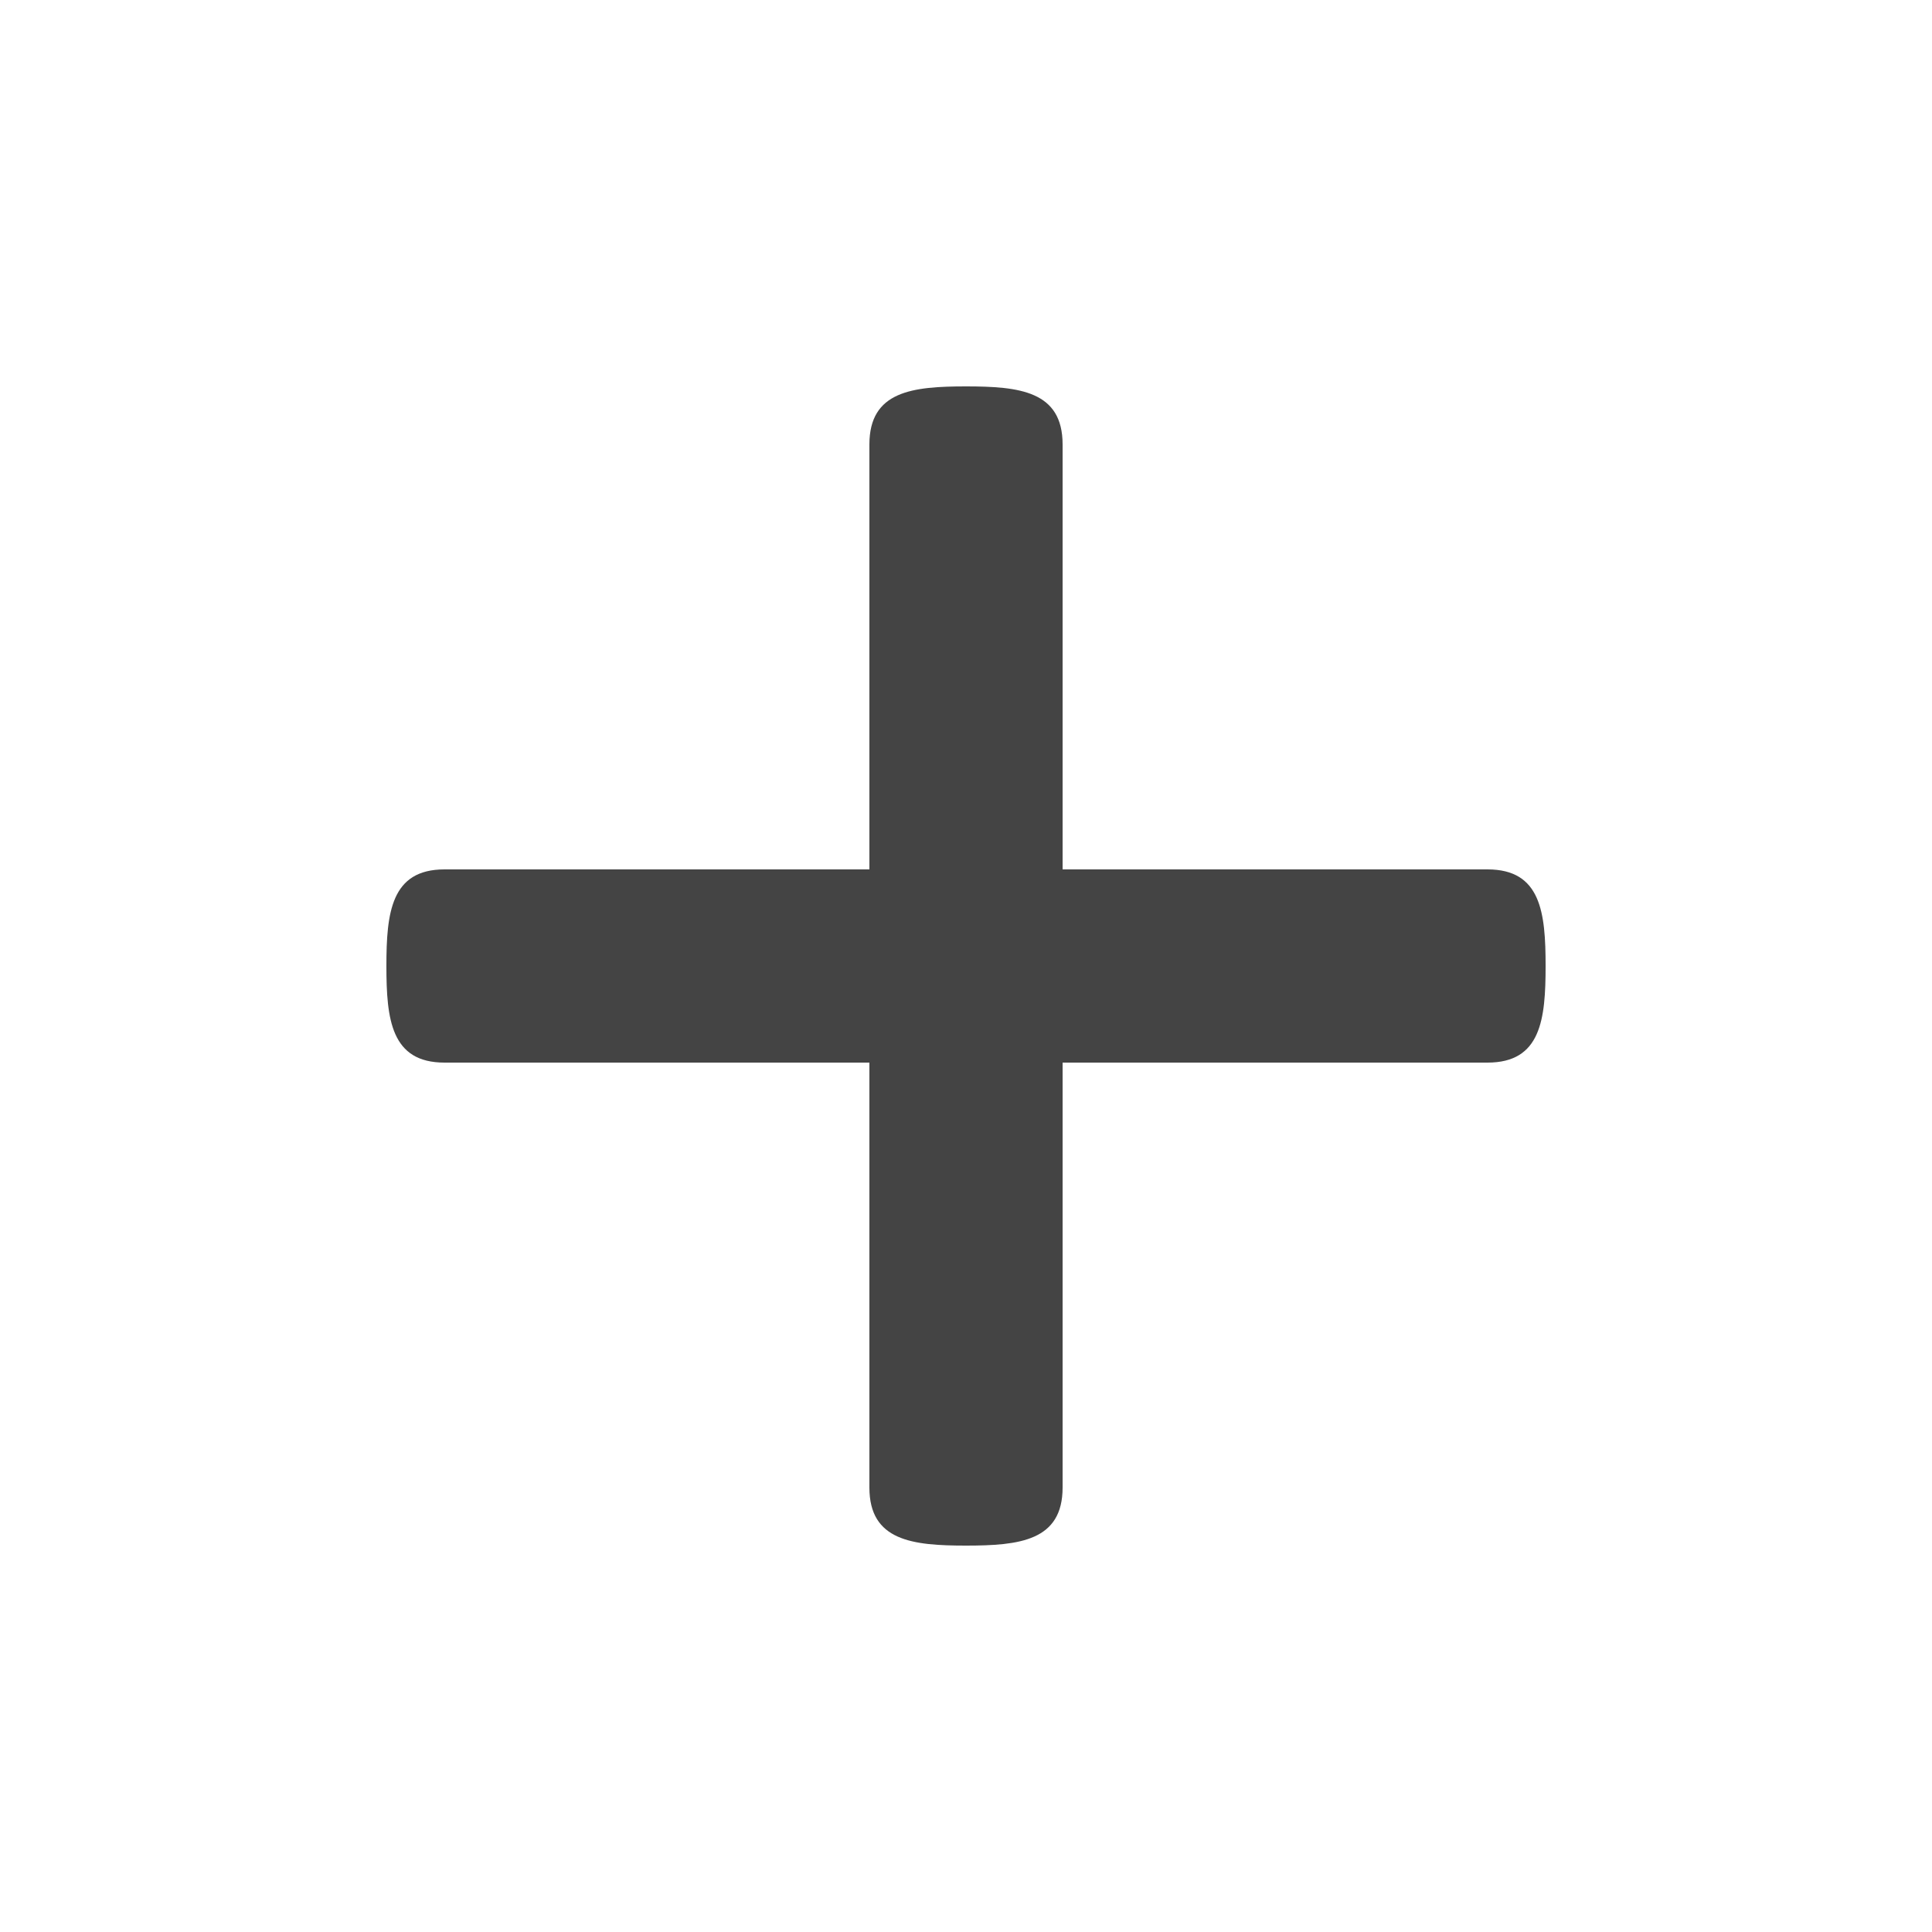
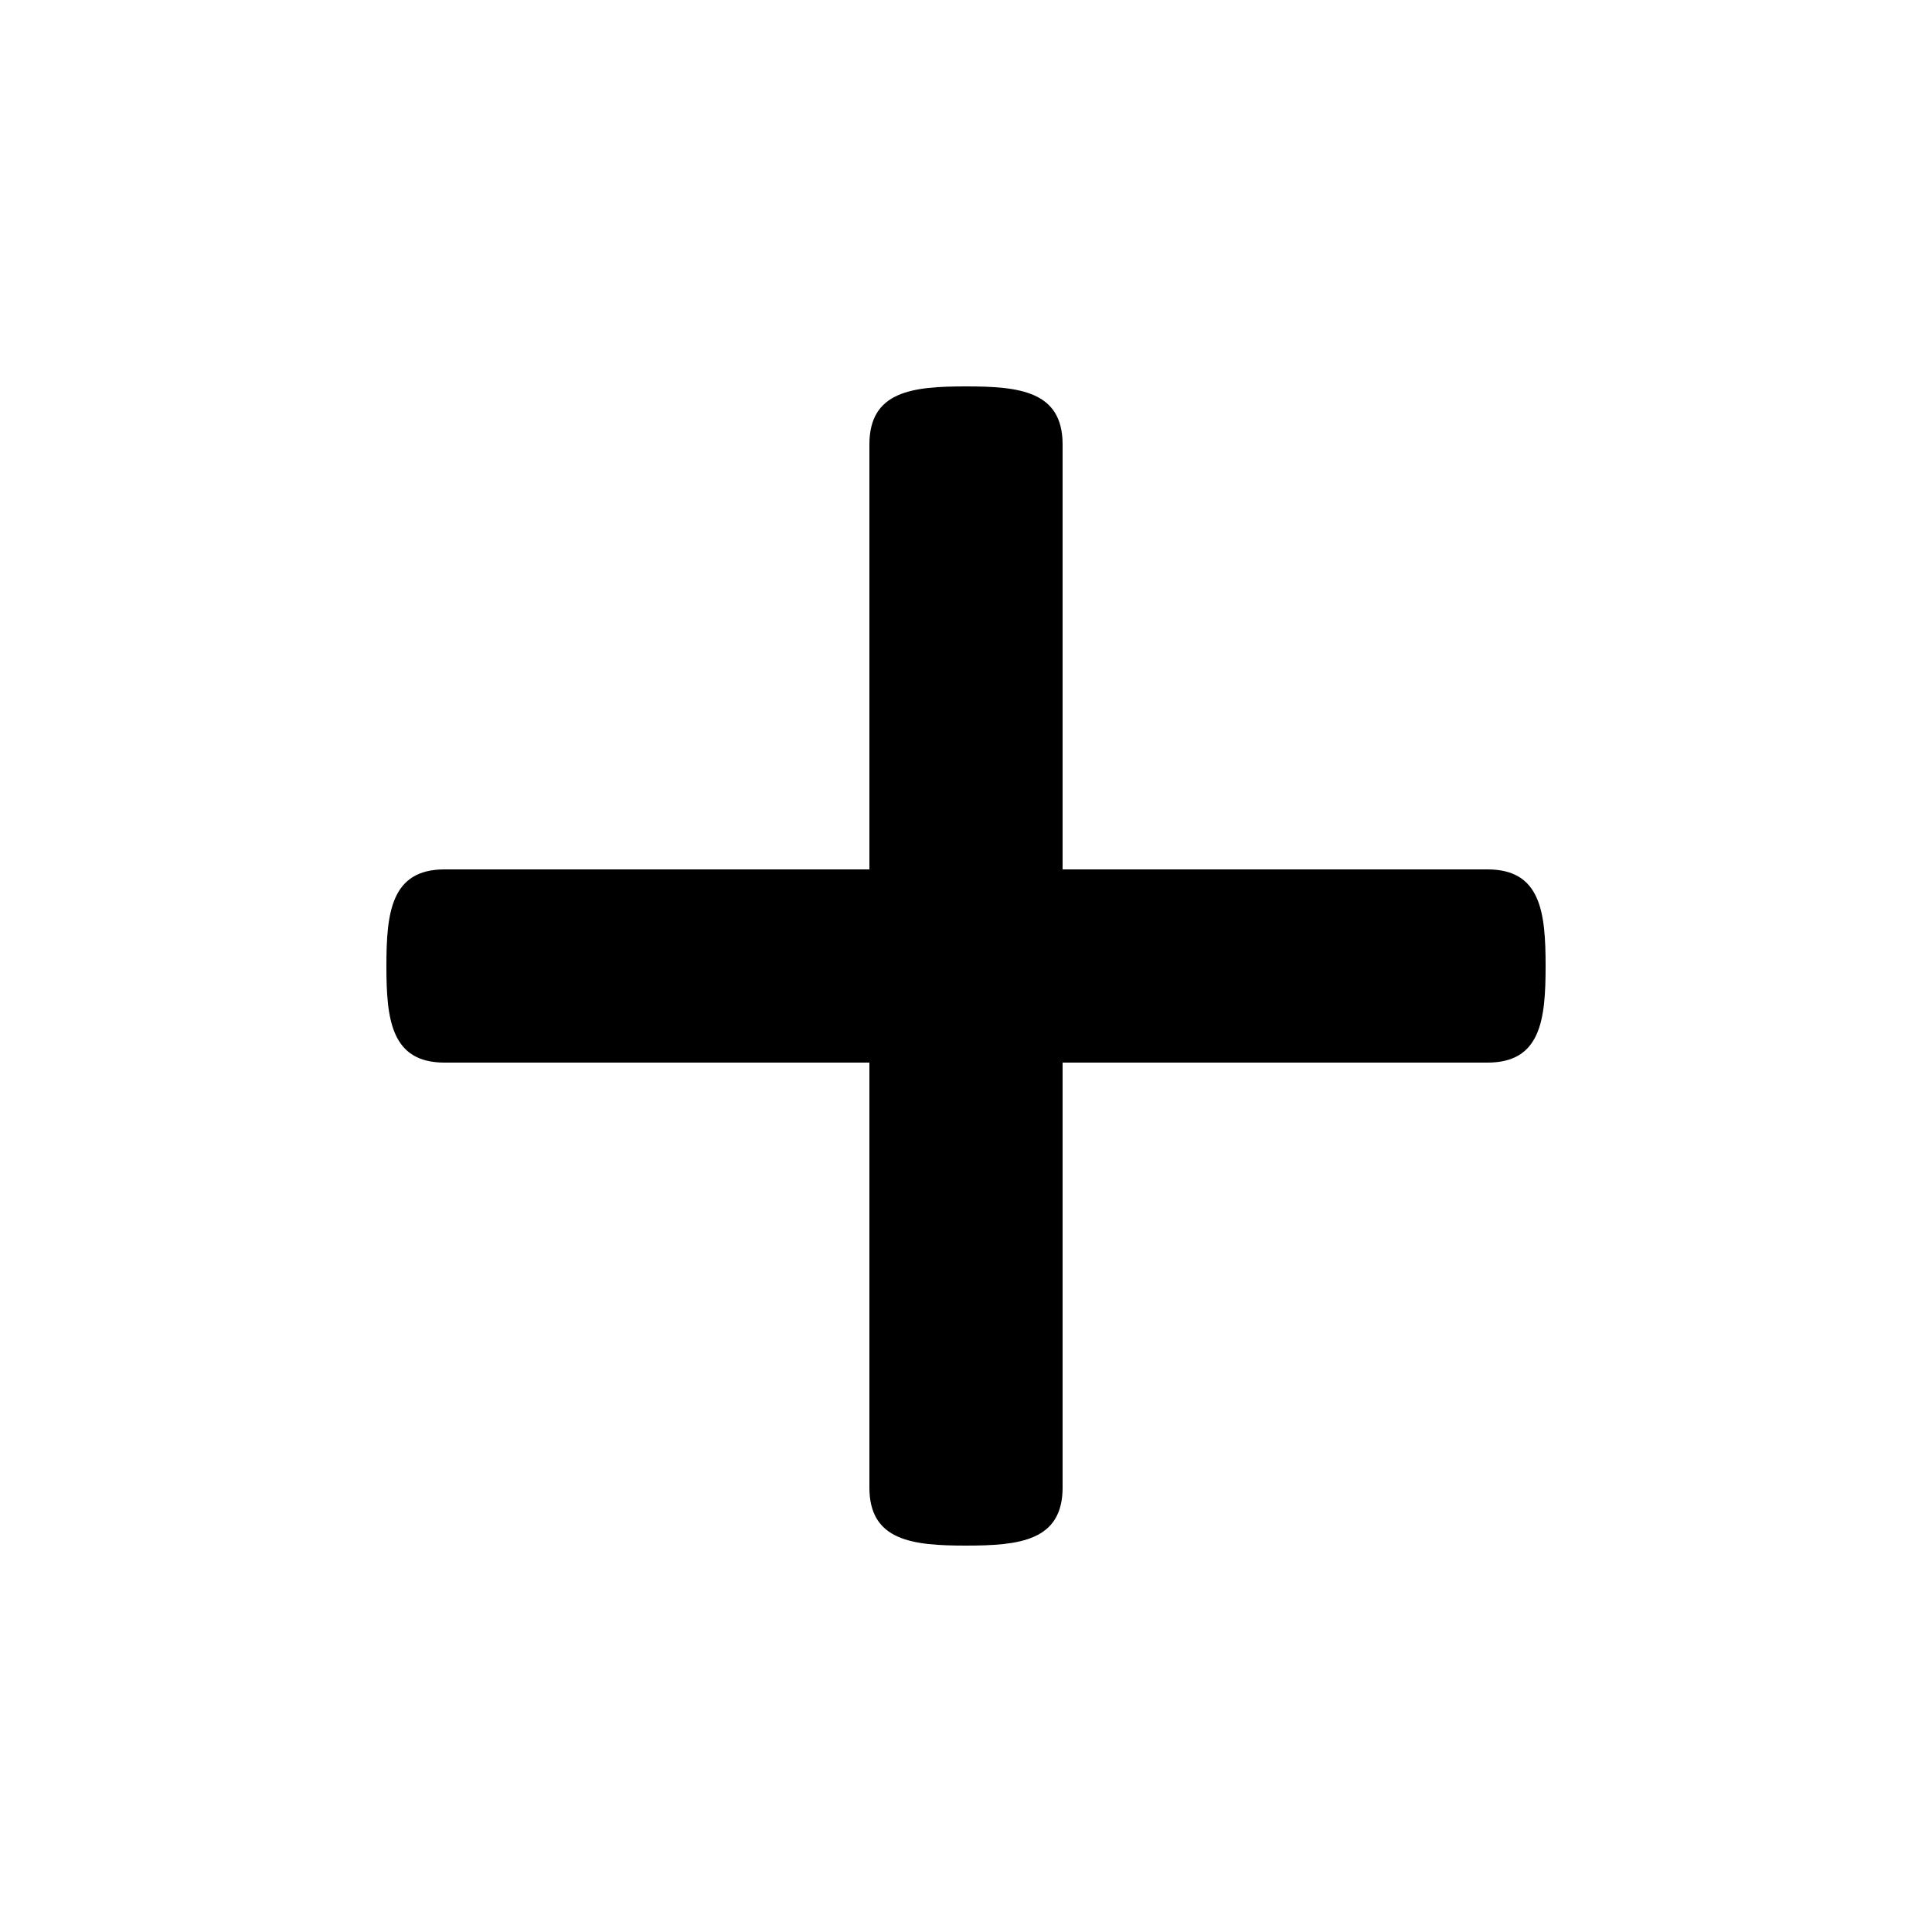
<svg xmlns="http://www.w3.org/2000/svg" version="1.1" width="20" height="20" viewBox="0 0 20 20">
-   <path fill="#444444" d="M16 10c0 0.553-0.048 1-0.601 1h-4.399v4.399c0 0.552-0.447 0.601-1 0.601s-1-0.049-1-0.601v-4.399h-4.399c-0.552 0-0.601-0.447-0.601-1s0.049-1 0.601-1h4.399v-4.399c0-0.553 0.447-0.601 1-0.601s1 0.048 1 0.601v4.399h4.399c0.553 0 0.601 0.447 0.601 1z" />
+   <path fill="" d="M16 10c0 0.553-0.048 1-0.601 1h-4.399v4.399c0 0.552-0.447 0.601-1 0.601s-1-0.049-1-0.601v-4.399h-4.399c-0.552 0-0.601-0.447-0.601-1s0.049-1 0.601-1h4.399v-4.399c0-0.553 0.447-0.601 1-0.601s1 0.048 1 0.601v4.399h4.399c0.553 0 0.601 0.447 0.601 1z" />
</svg>
